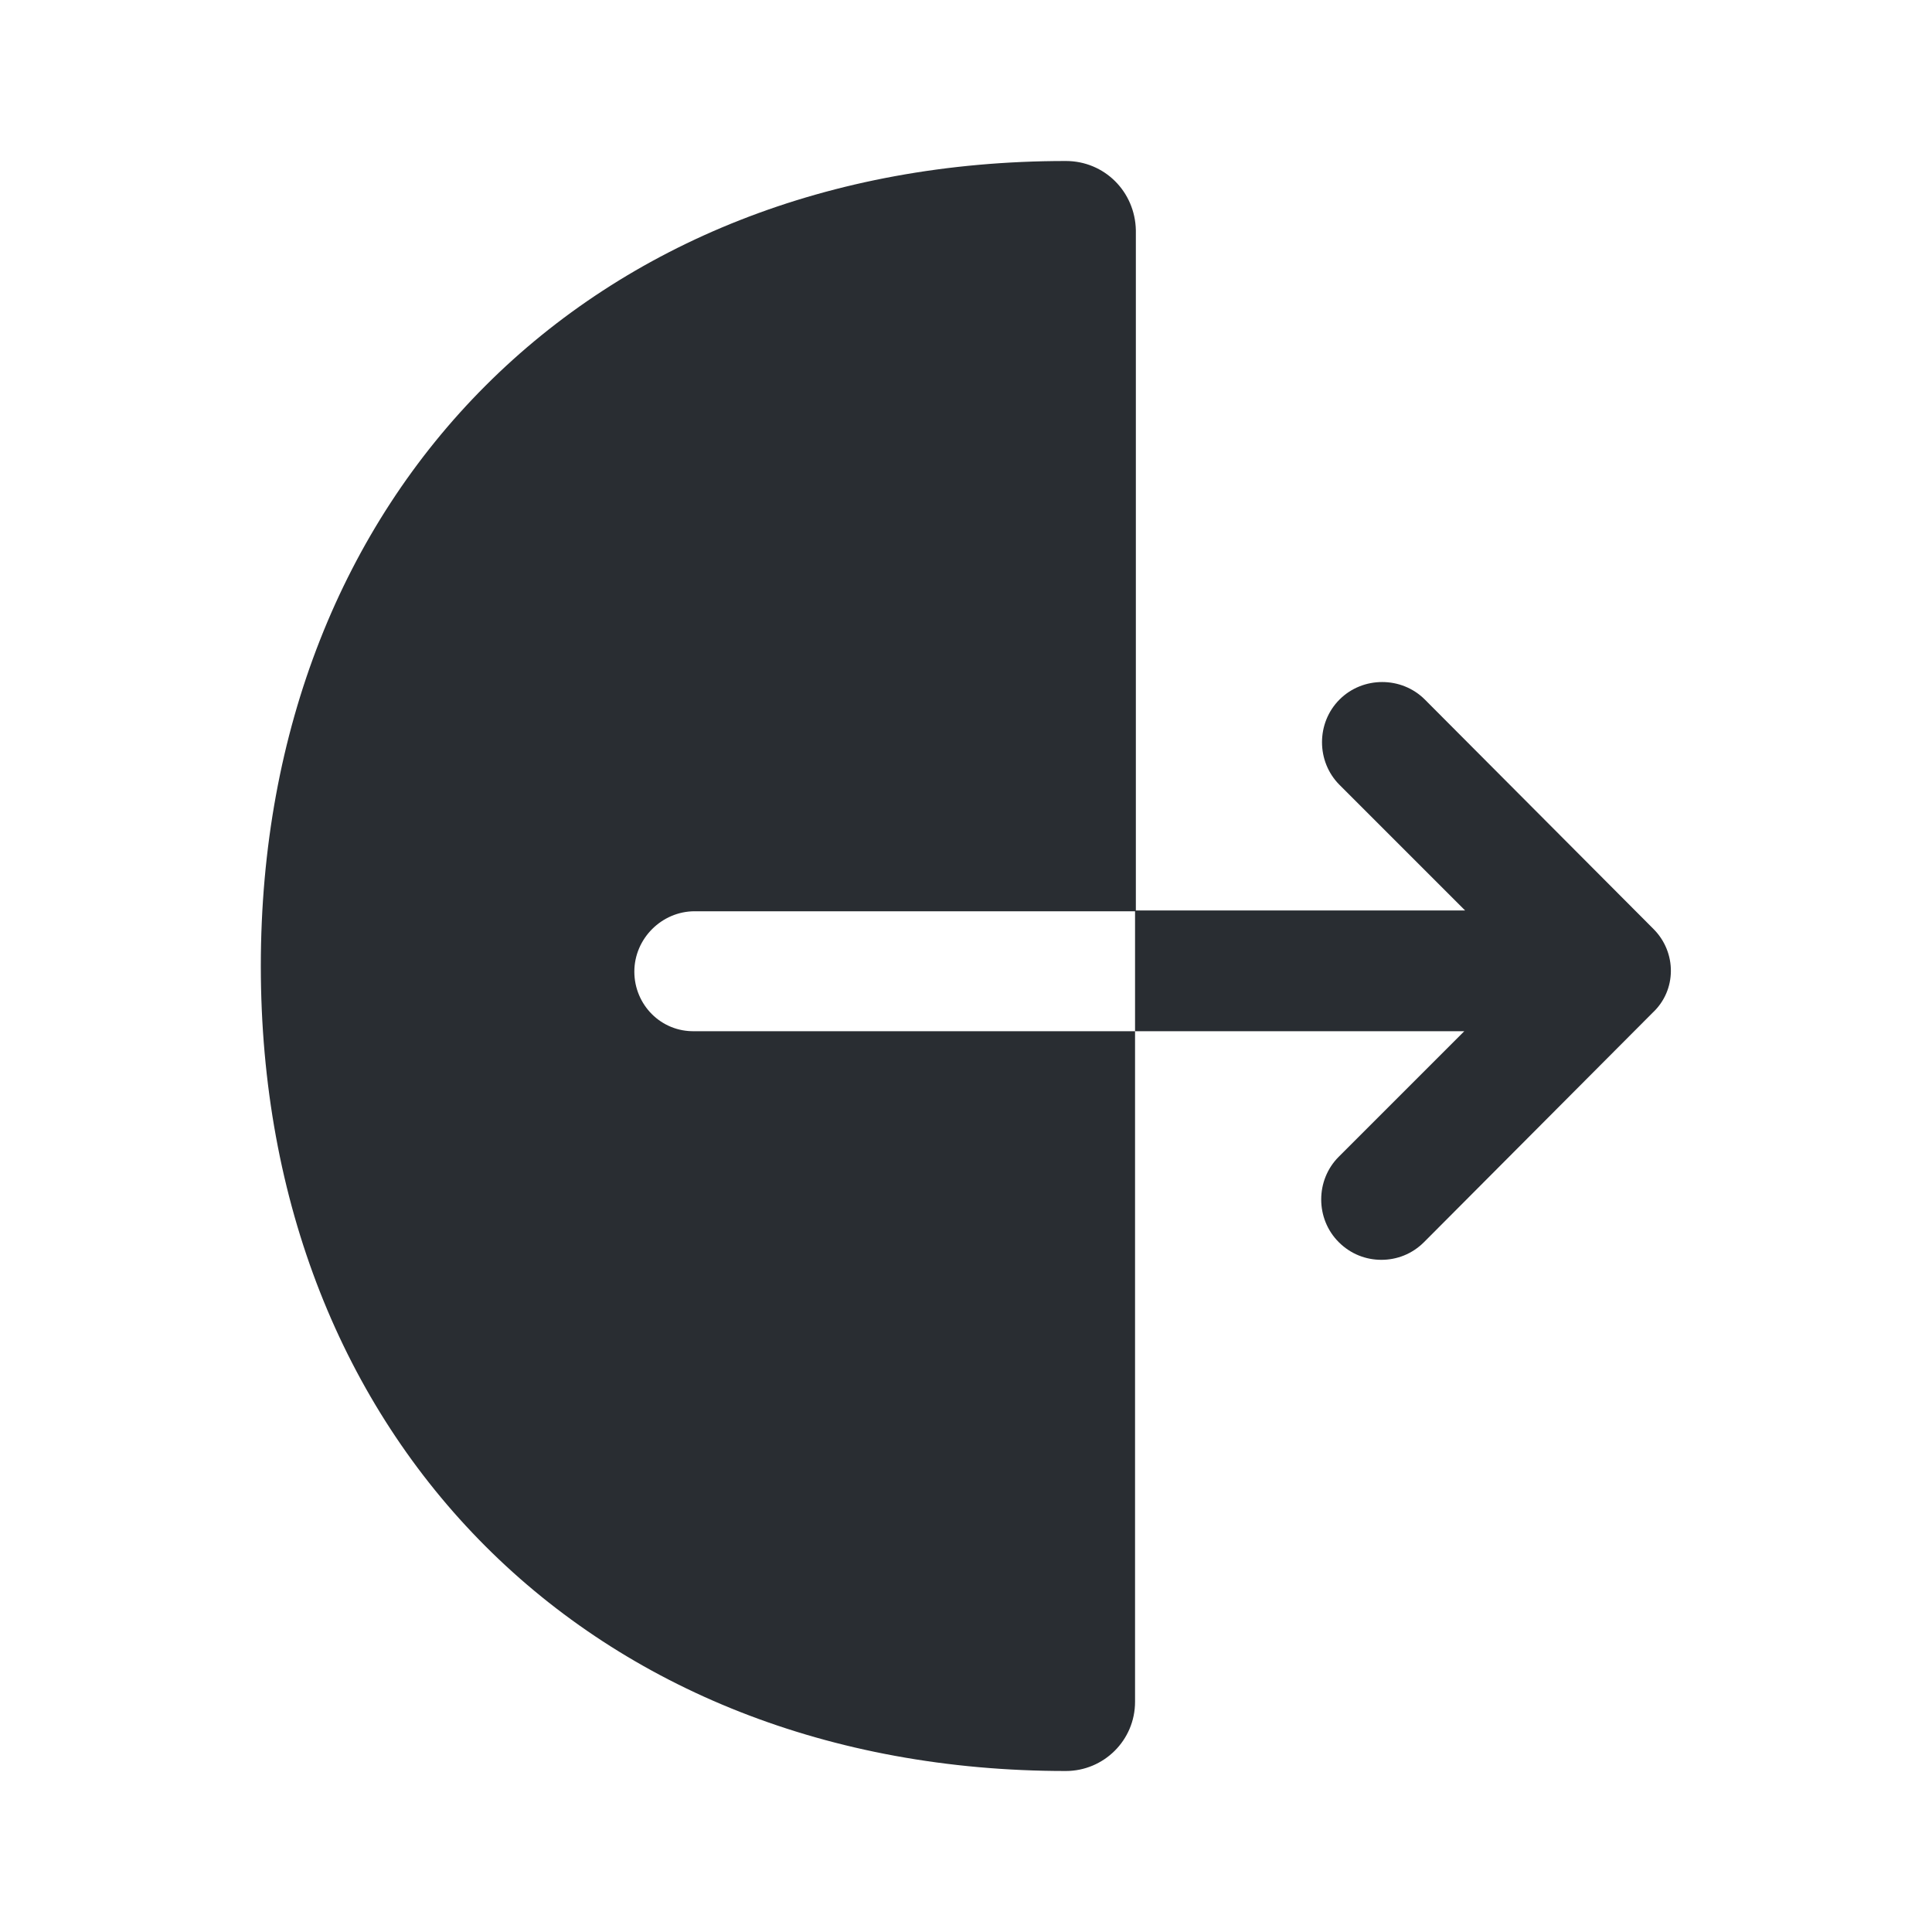
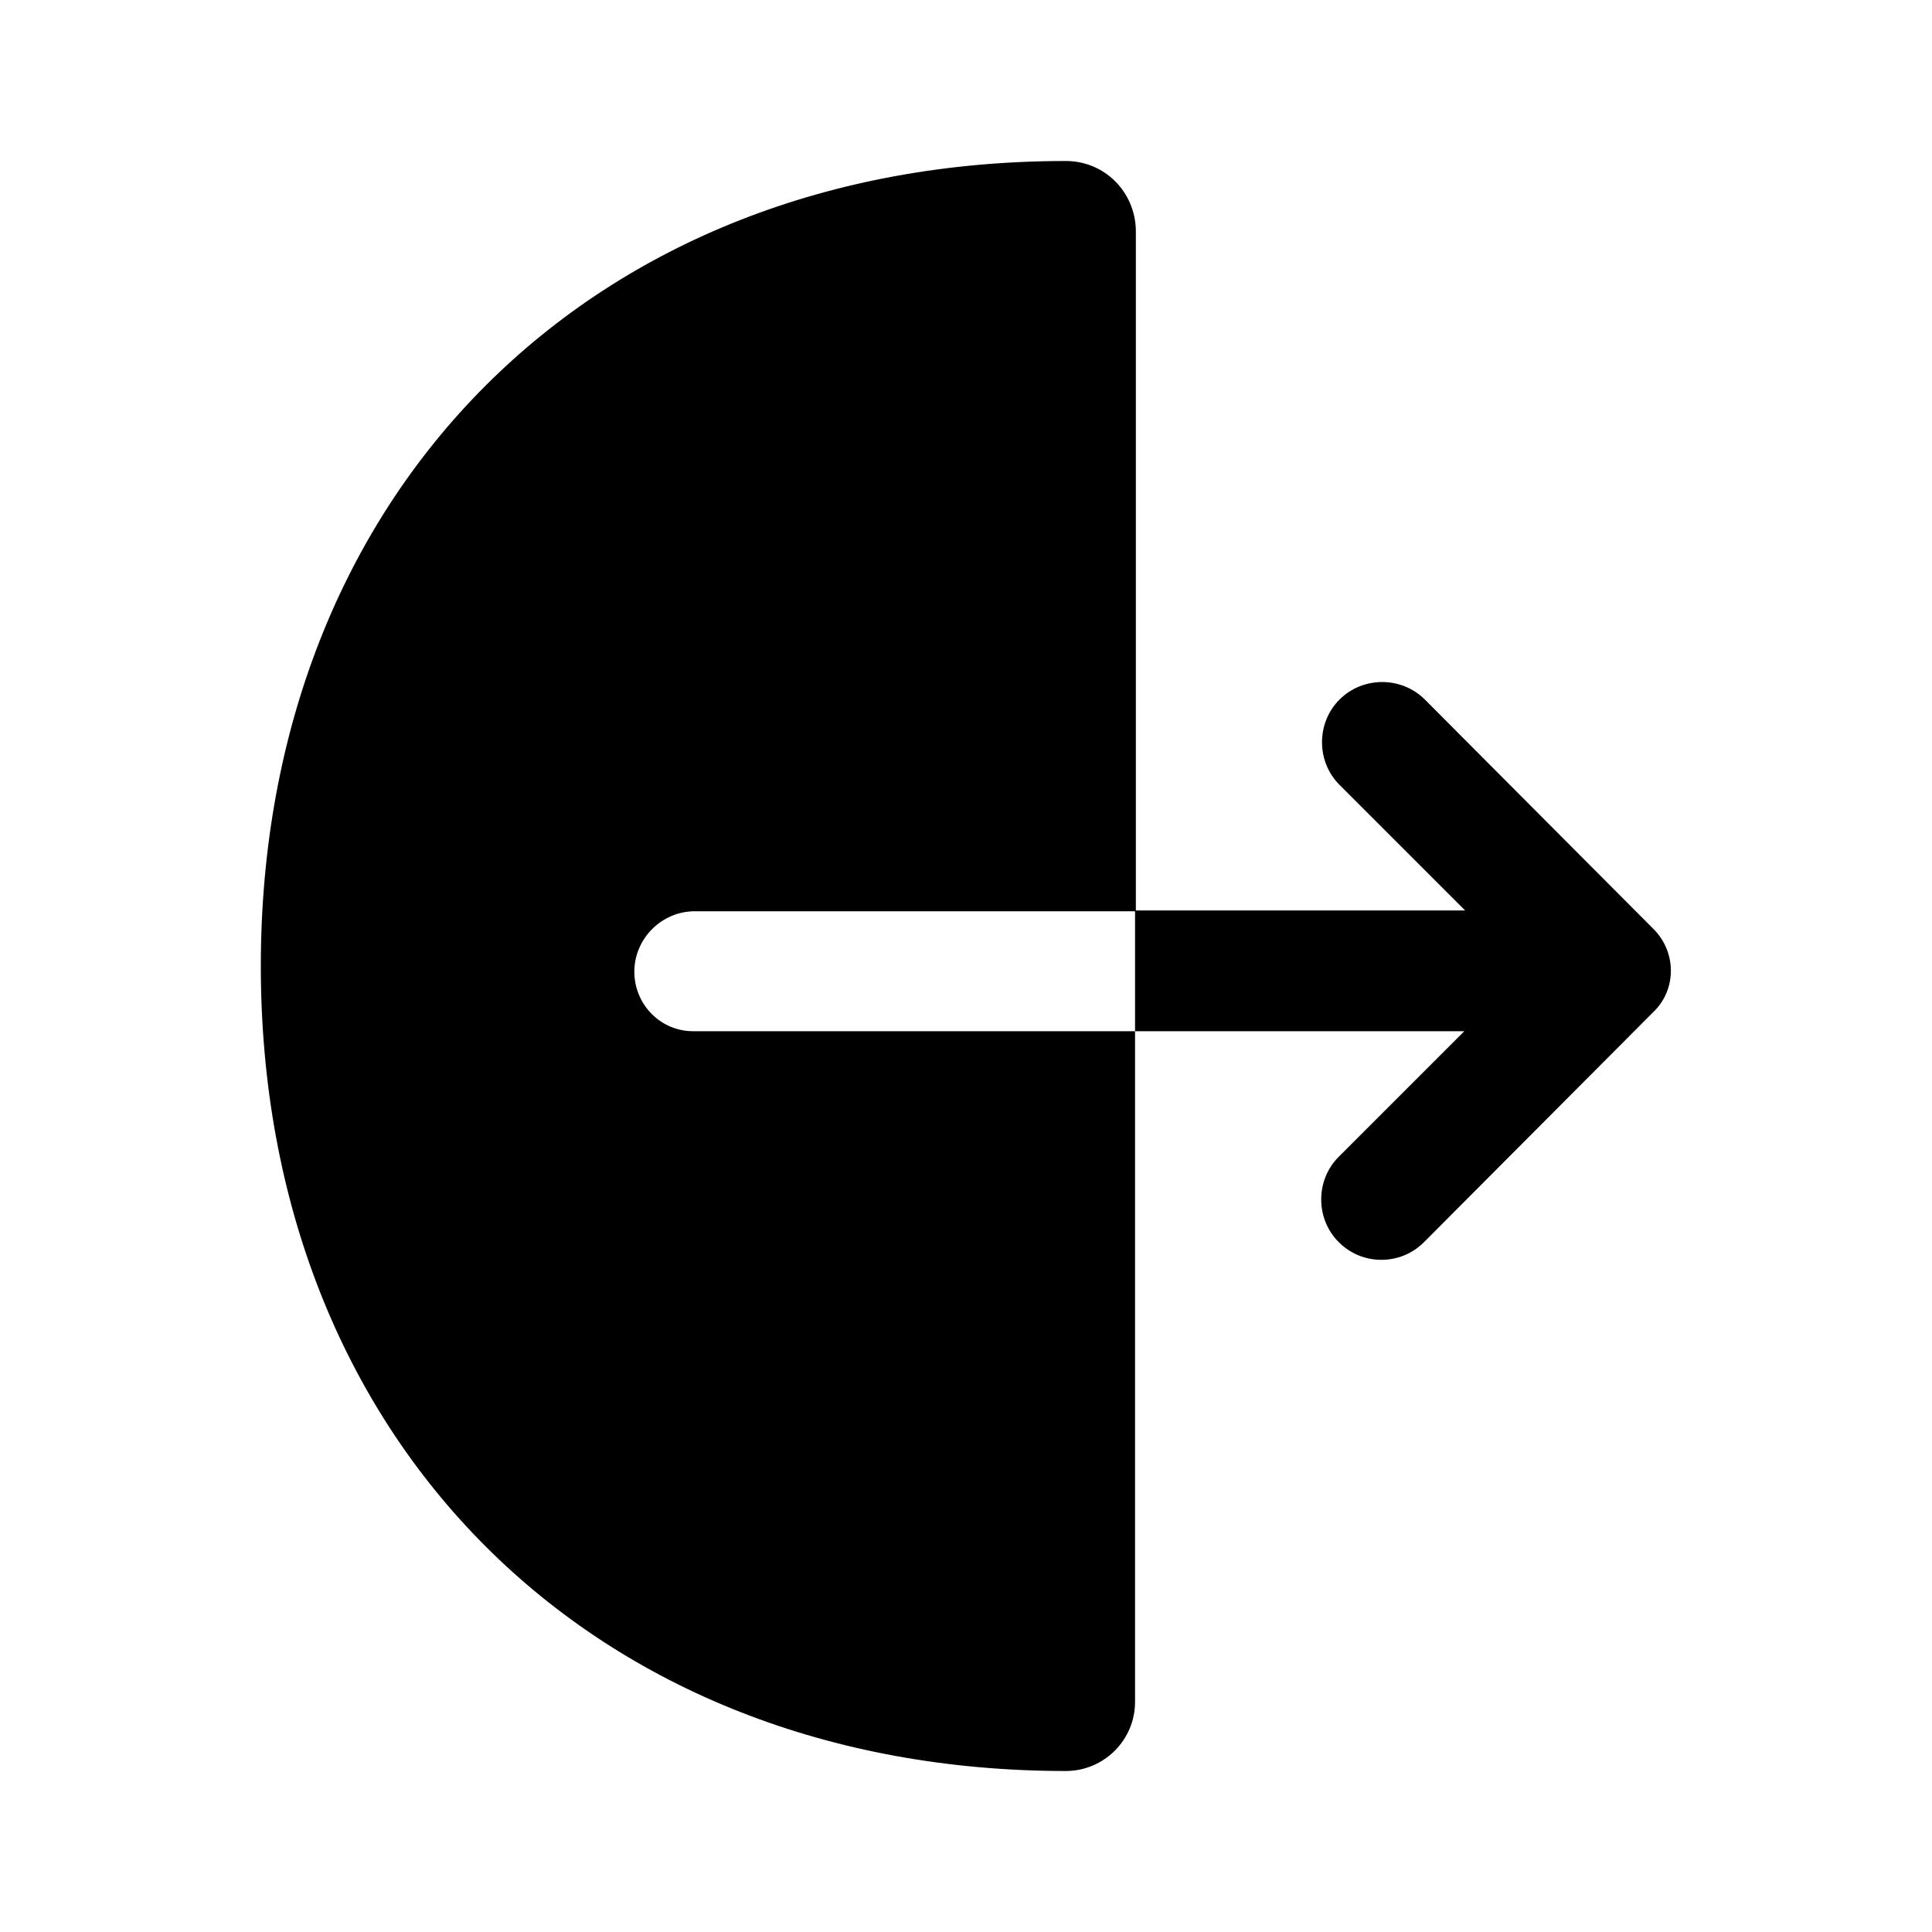
<svg xmlns="http://www.w3.org/2000/svg" width="24" height="24" viewBox="0 0 24 24" fill="none">
-   <path d="M7.88 12.07C7.88 11.66 8.22 11.32 8.63 11.32H14.11V2.86C14.1 2.38 13.72 2 13.24 2C7.35 2 3.24 6.11 3.24 12C3.24 17.89 7.35 22 13.24 22C13.71 22 14.1 21.62 14.1 21.14V12.81H8.63C8.21 12.82 7.88 12.48 7.88 12.07Z" fill="#292D32" />
-   <path d="M20.54 11.54L17.7 8.69C17.41 8.4 16.93 8.4 16.64 8.69C16.35 8.98 16.35 9.46 16.64 9.75L18.2 11.31H14.1V12.81H18.19L16.63 14.37C16.34 14.66 16.34 15.14 16.63 15.43C16.78 15.58 16.97 15.65 17.16 15.65C17.35 15.65 17.54 15.58 17.69 15.43L20.53 12.58C20.83 12.3 20.83 11.83 20.54 11.54Z" fill="#292D32" />
+   <path d="M7.88 12.07C7.88 11.66 8.22 11.32 8.63 11.32H14.11V2.86C14.1 2.38 13.72 2 13.24 2C7.35 2 3.24 6.11 3.24 12C3.24 17.89 7.35 22 13.24 22C13.71 22 14.1 21.62 14.1 21.14V12.81H8.63C8.21 12.82 7.88 12.48 7.88 12.07Z" fill="currentColor" />
+   <path d="M20.54 11.54L17.7 8.69C17.41 8.4 16.93 8.4 16.64 8.69C16.35 8.98 16.35 9.46 16.64 9.75L18.2 11.31H14.1V12.81H18.19L16.63 14.37C16.34 14.66 16.34 15.14 16.63 15.43C16.78 15.58 16.97 15.65 17.16 15.65C17.35 15.65 17.54 15.58 17.69 15.43L20.53 12.58C20.83 12.3 20.83 11.83 20.54 11.54Z" fill="currentColor" />
</svg>
